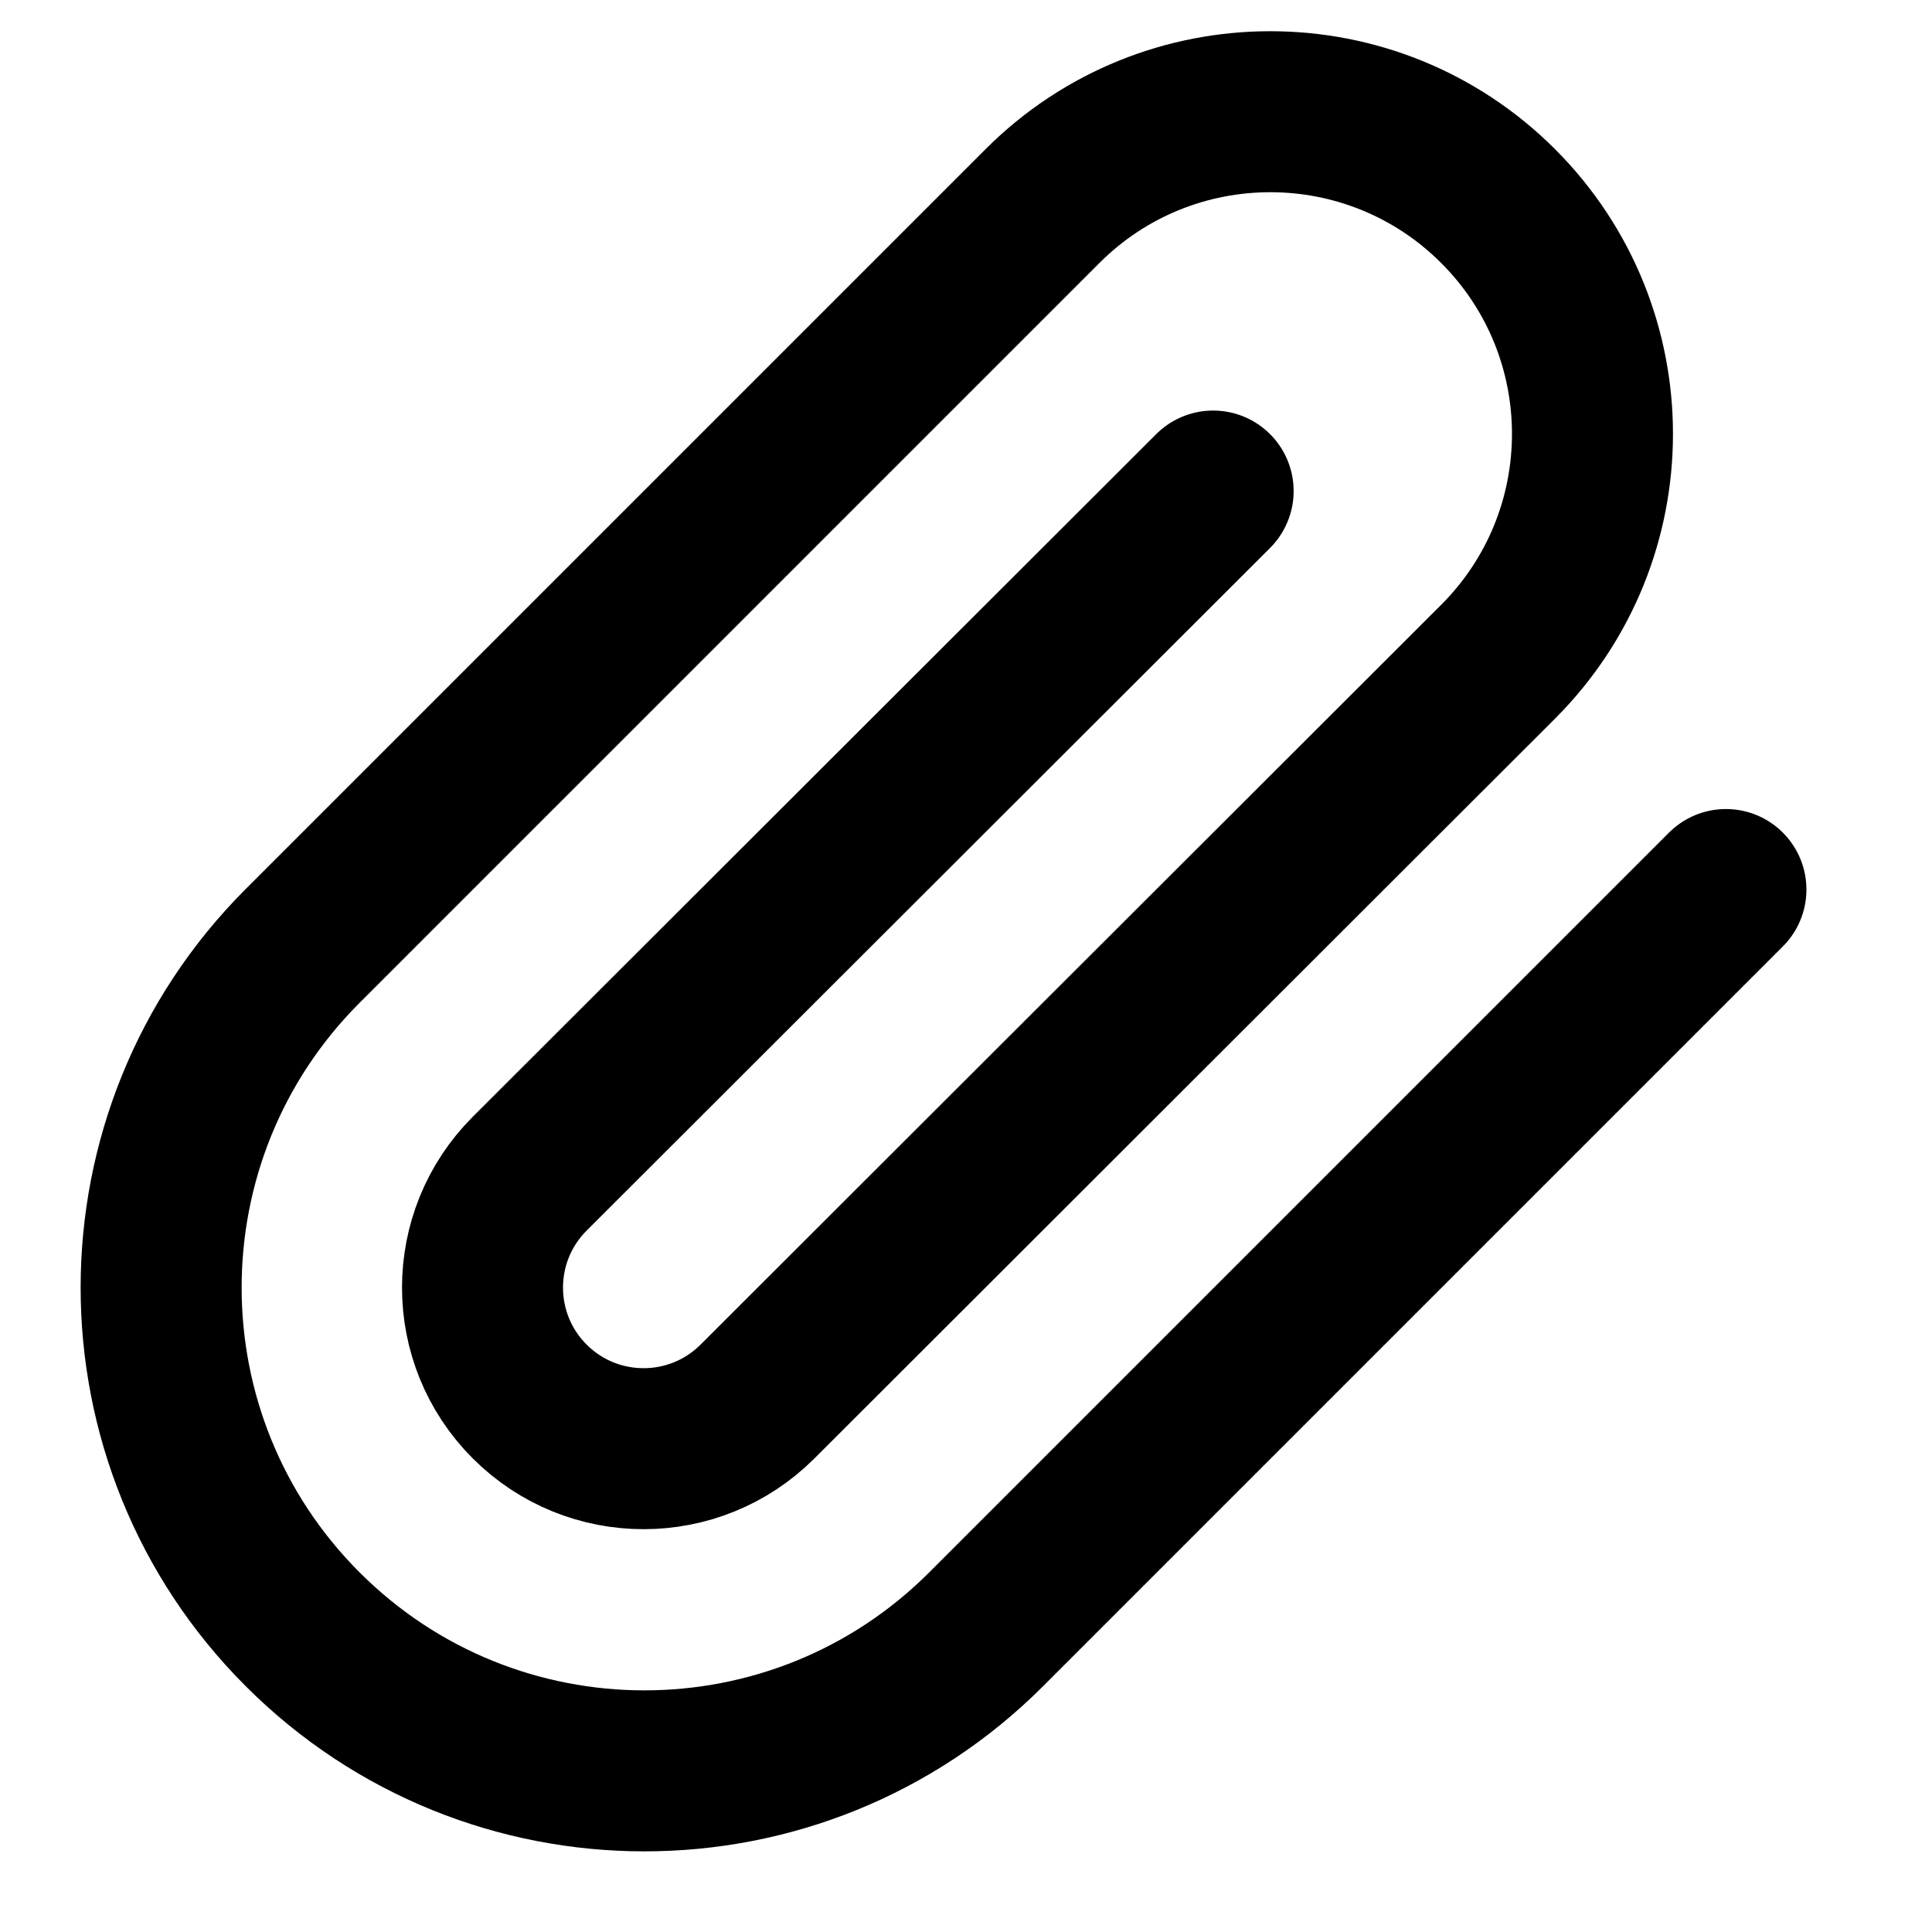
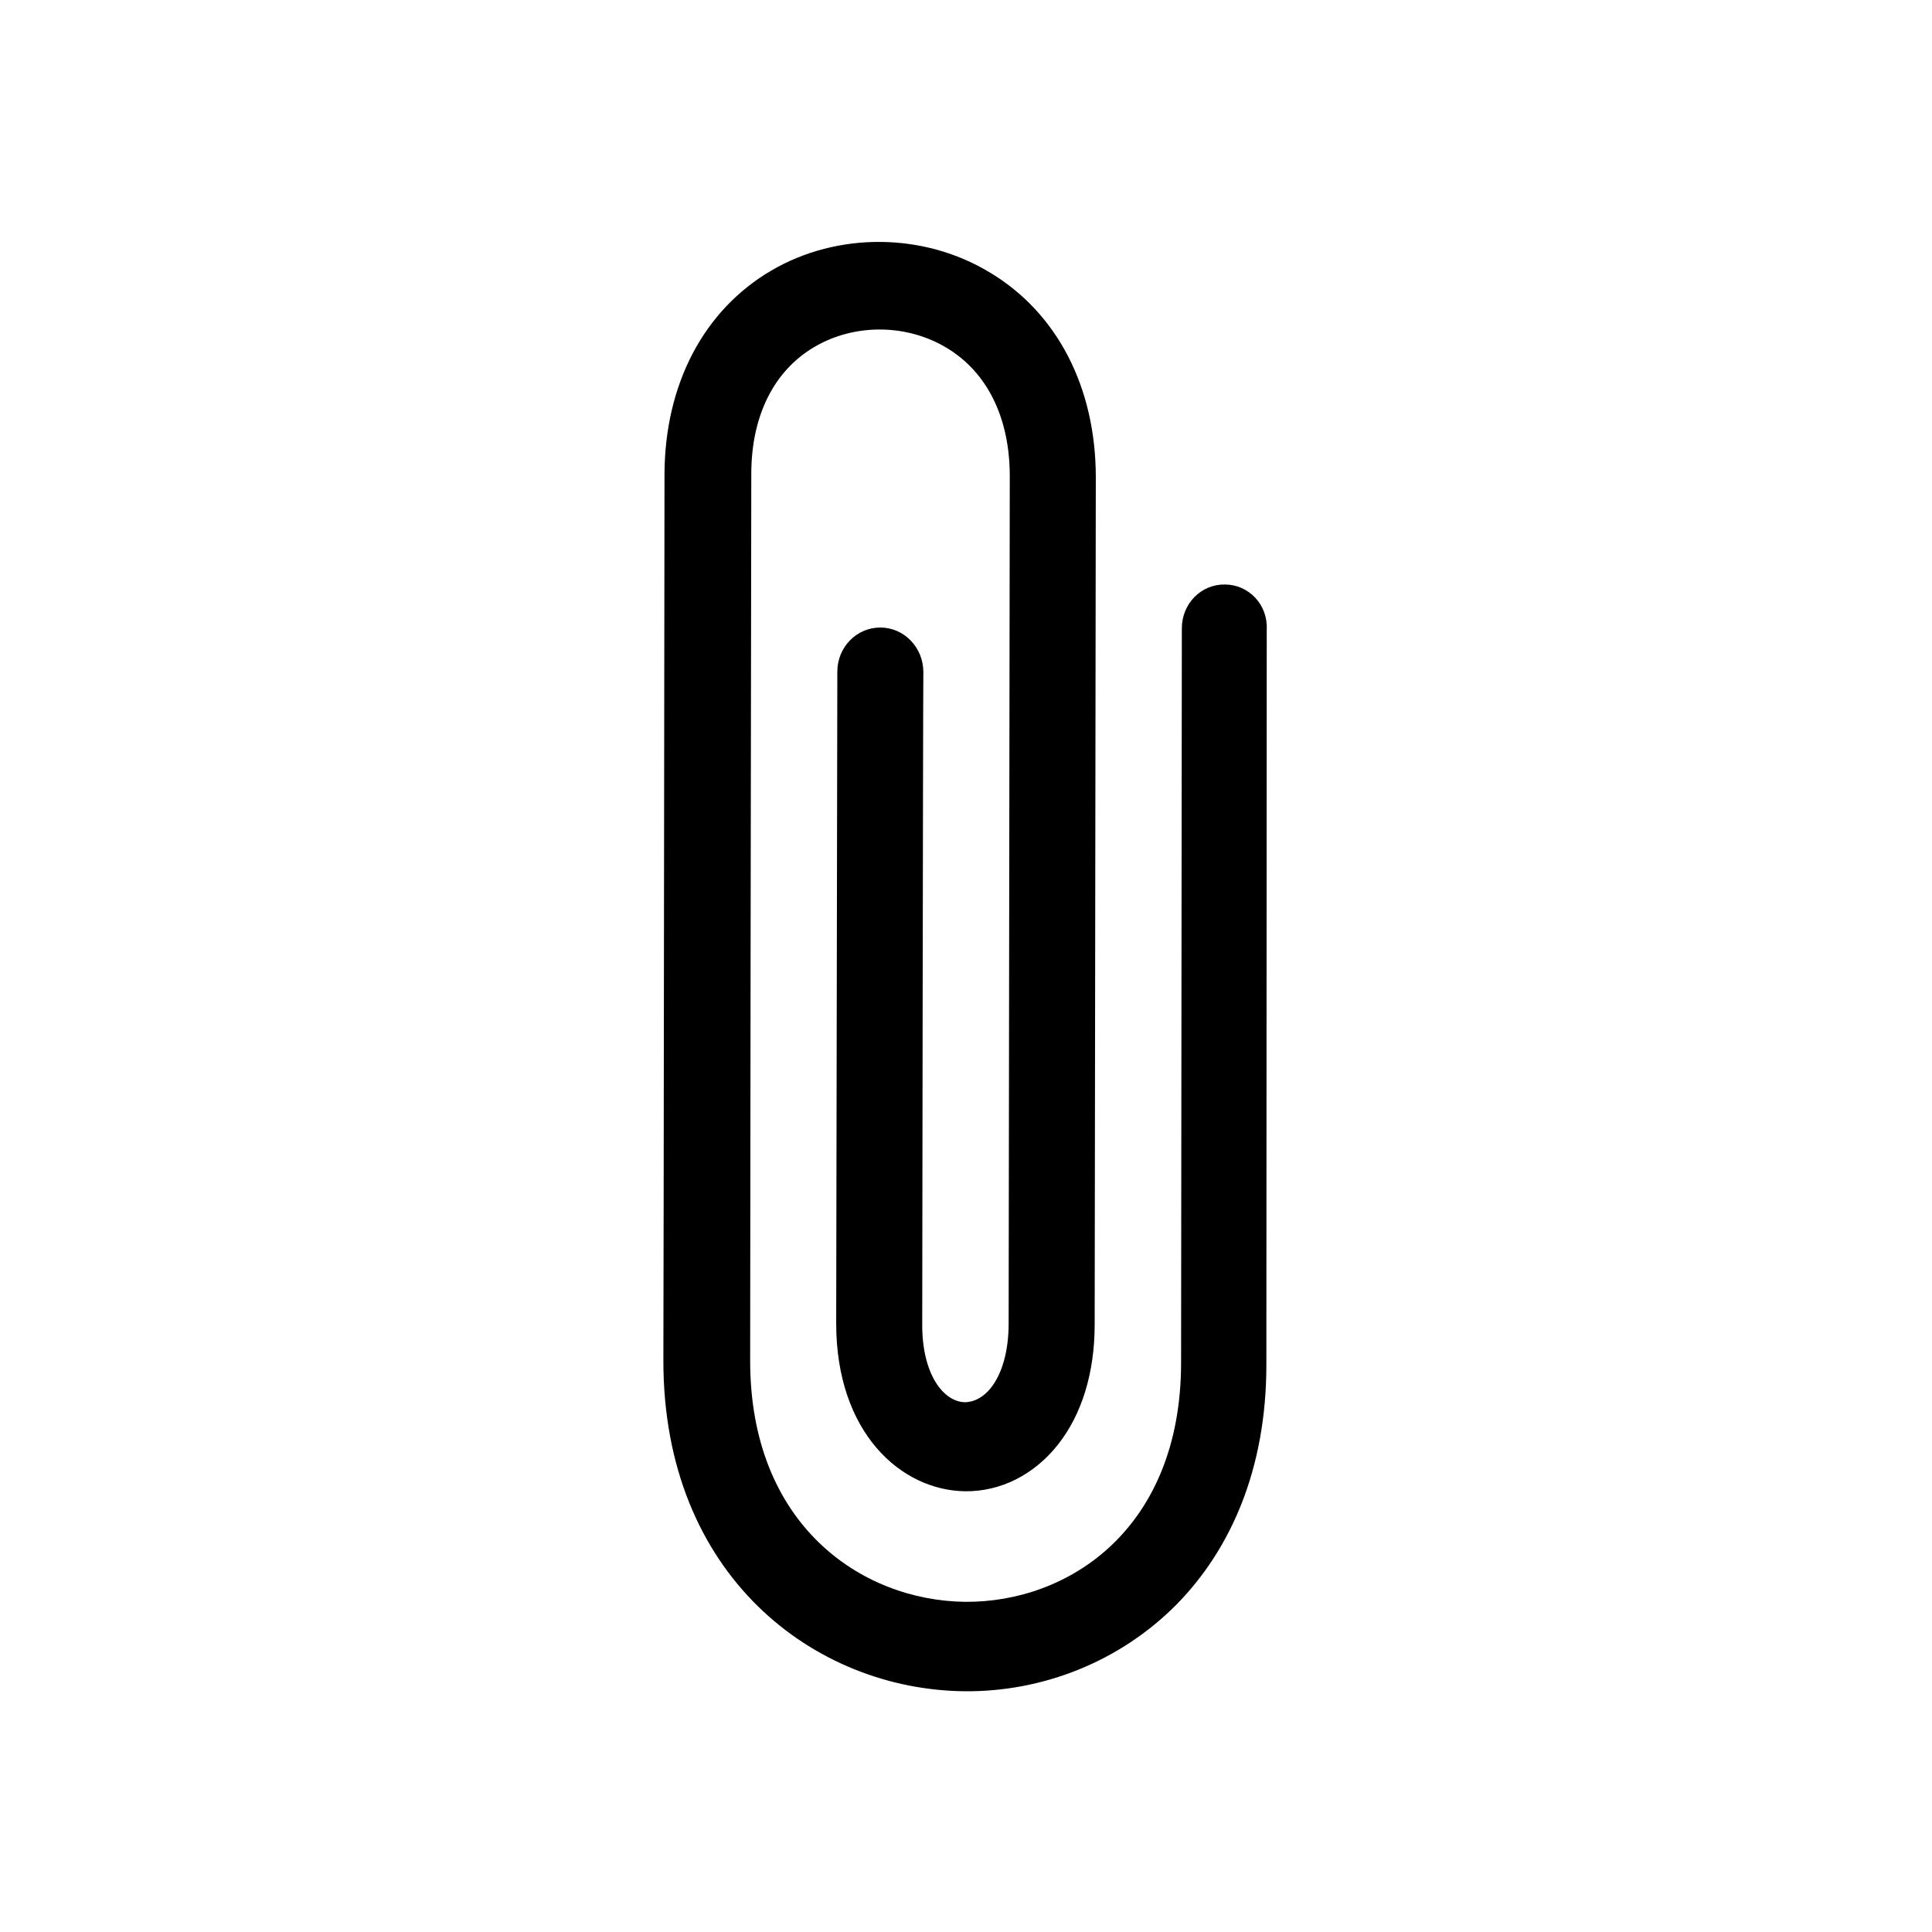
- <svg xmlns="http://www.w3.org/2000/svg" width="24" height="24" viewBox="0 0 24 24" fill="none" stroke="currentColor" stroke-width="2" stroke-linecap="round" stroke-linejoin="round">
-   <path d="M21.44 11.05l-9.19 9.19a6 6 0 0 1-8.49-8.49l9.19-9.19a4 4 0 0 1 5.66 5.66l-9.2 9.19a2 2 0 0 1-2.83-2.83l8.49-8.48" />
+ <svg xmlns="http://www.w3.org/2000/svg" width="512" height="512" viewBox="0 0 512 512">
+   <path d="M324.6 154.9c-6.3-.1-11.4 5.1-11.4 11.6l-.2 194.8c-.1 43.8-29.7 63.4-57.2 63.2-27.5-.3-57.1-20.4-57-64.1 0-33.5.2-167.7.3-234.8 0-15.4 6-27.4 16.8-33.7 10.6-6.2 24.4-6.1 35 .3 10.8 6.5 16.7 18.6 16.7 34l-.3 224.5c0 7.3-1.7 13.3-4.7 17.1-1.9 2.4-4.4 3.8-6.9 3.8-5.6-.1-11.4-7.3-11.3-20.8 0 0 .2-166.3.3-172.7 0-6.5-5.1-11.8-11.4-11.8-6.3 0-11.4 5.2-11.4 11.7l-.3 172.7c0 29 17.2 44.3 34.2 44.5 9.4.1 18.3-4.4 24.6-12.4 6.3-8 9.7-19 9.7-31.8l.3-224.5c0-23.8-10.2-43.6-28.1-54.3-17.5-10.6-40.3-10.8-57.9-.5-17.9 10.5-28.2 30.1-28.3 53.9-.1 67-.2 201.2-.3 234.8-.1 57.2 40.1 87.4 79.8 87.8 20.5.2 41.1-7.7 56.3-23.1 14.2-14.5 23.7-35.7 23.7-63.4l.1-194.9c.3-6.6-4.8-11.9-11.1-11.9z" />
</svg>
